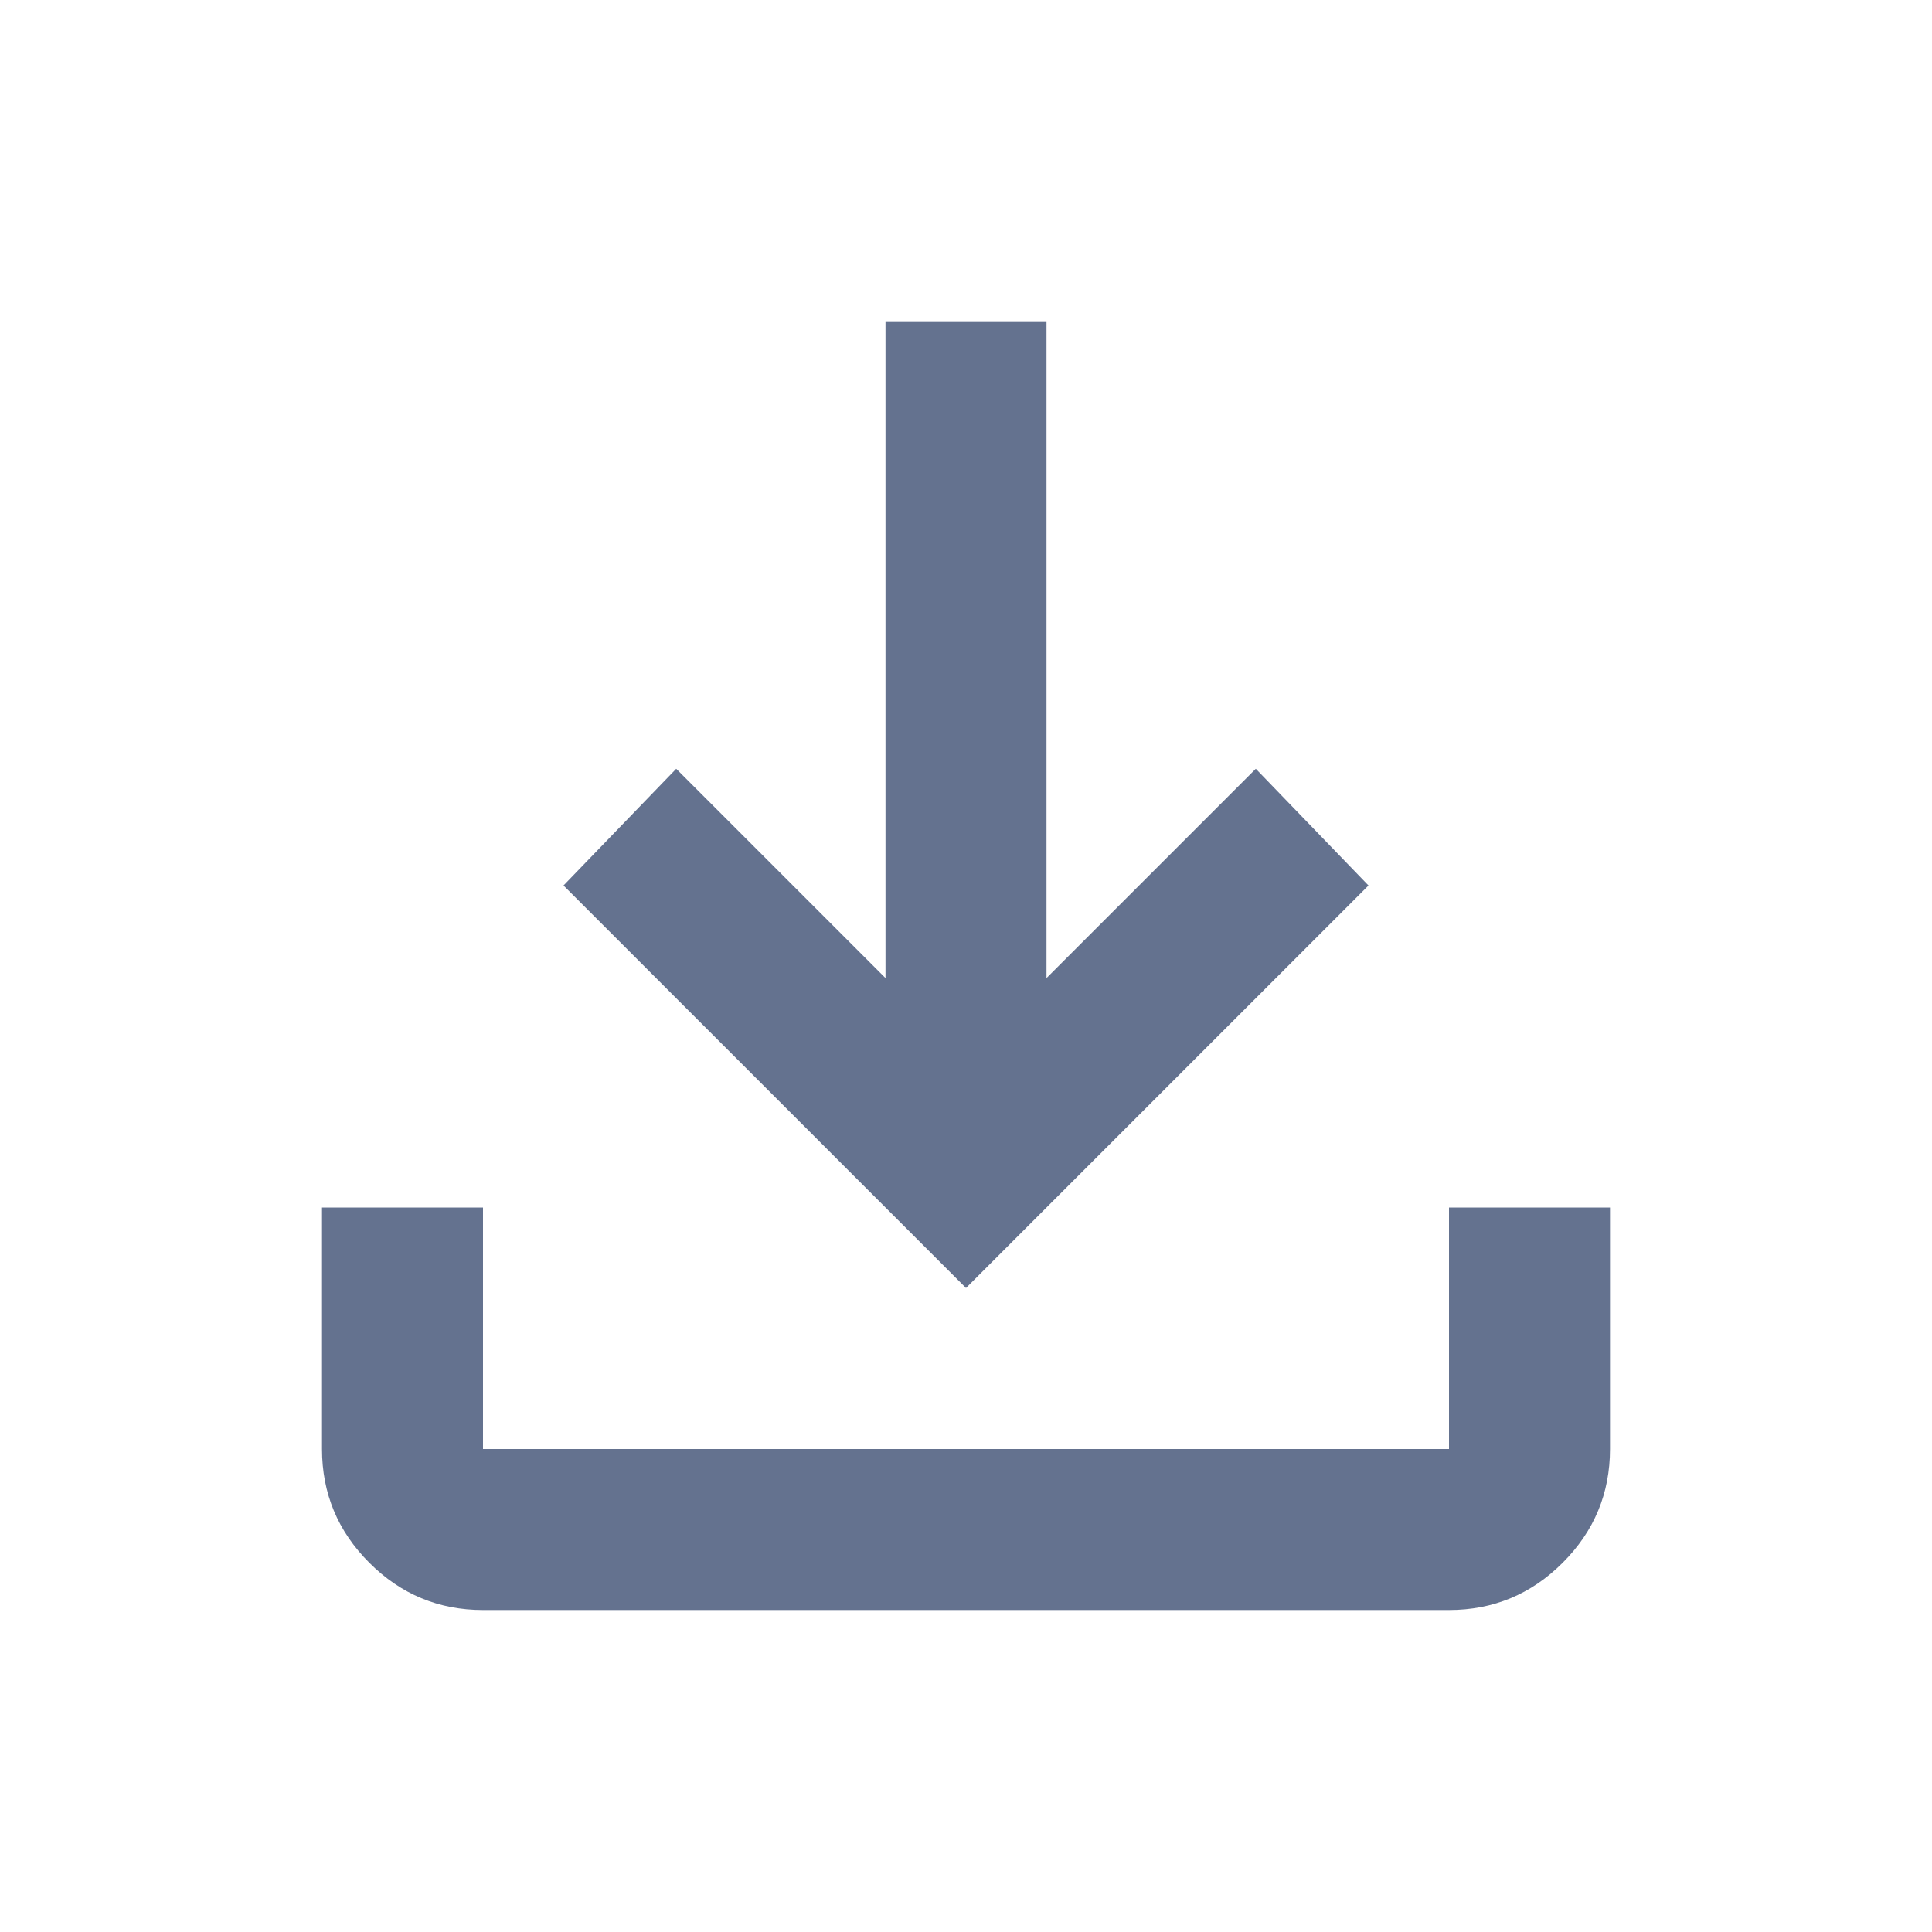
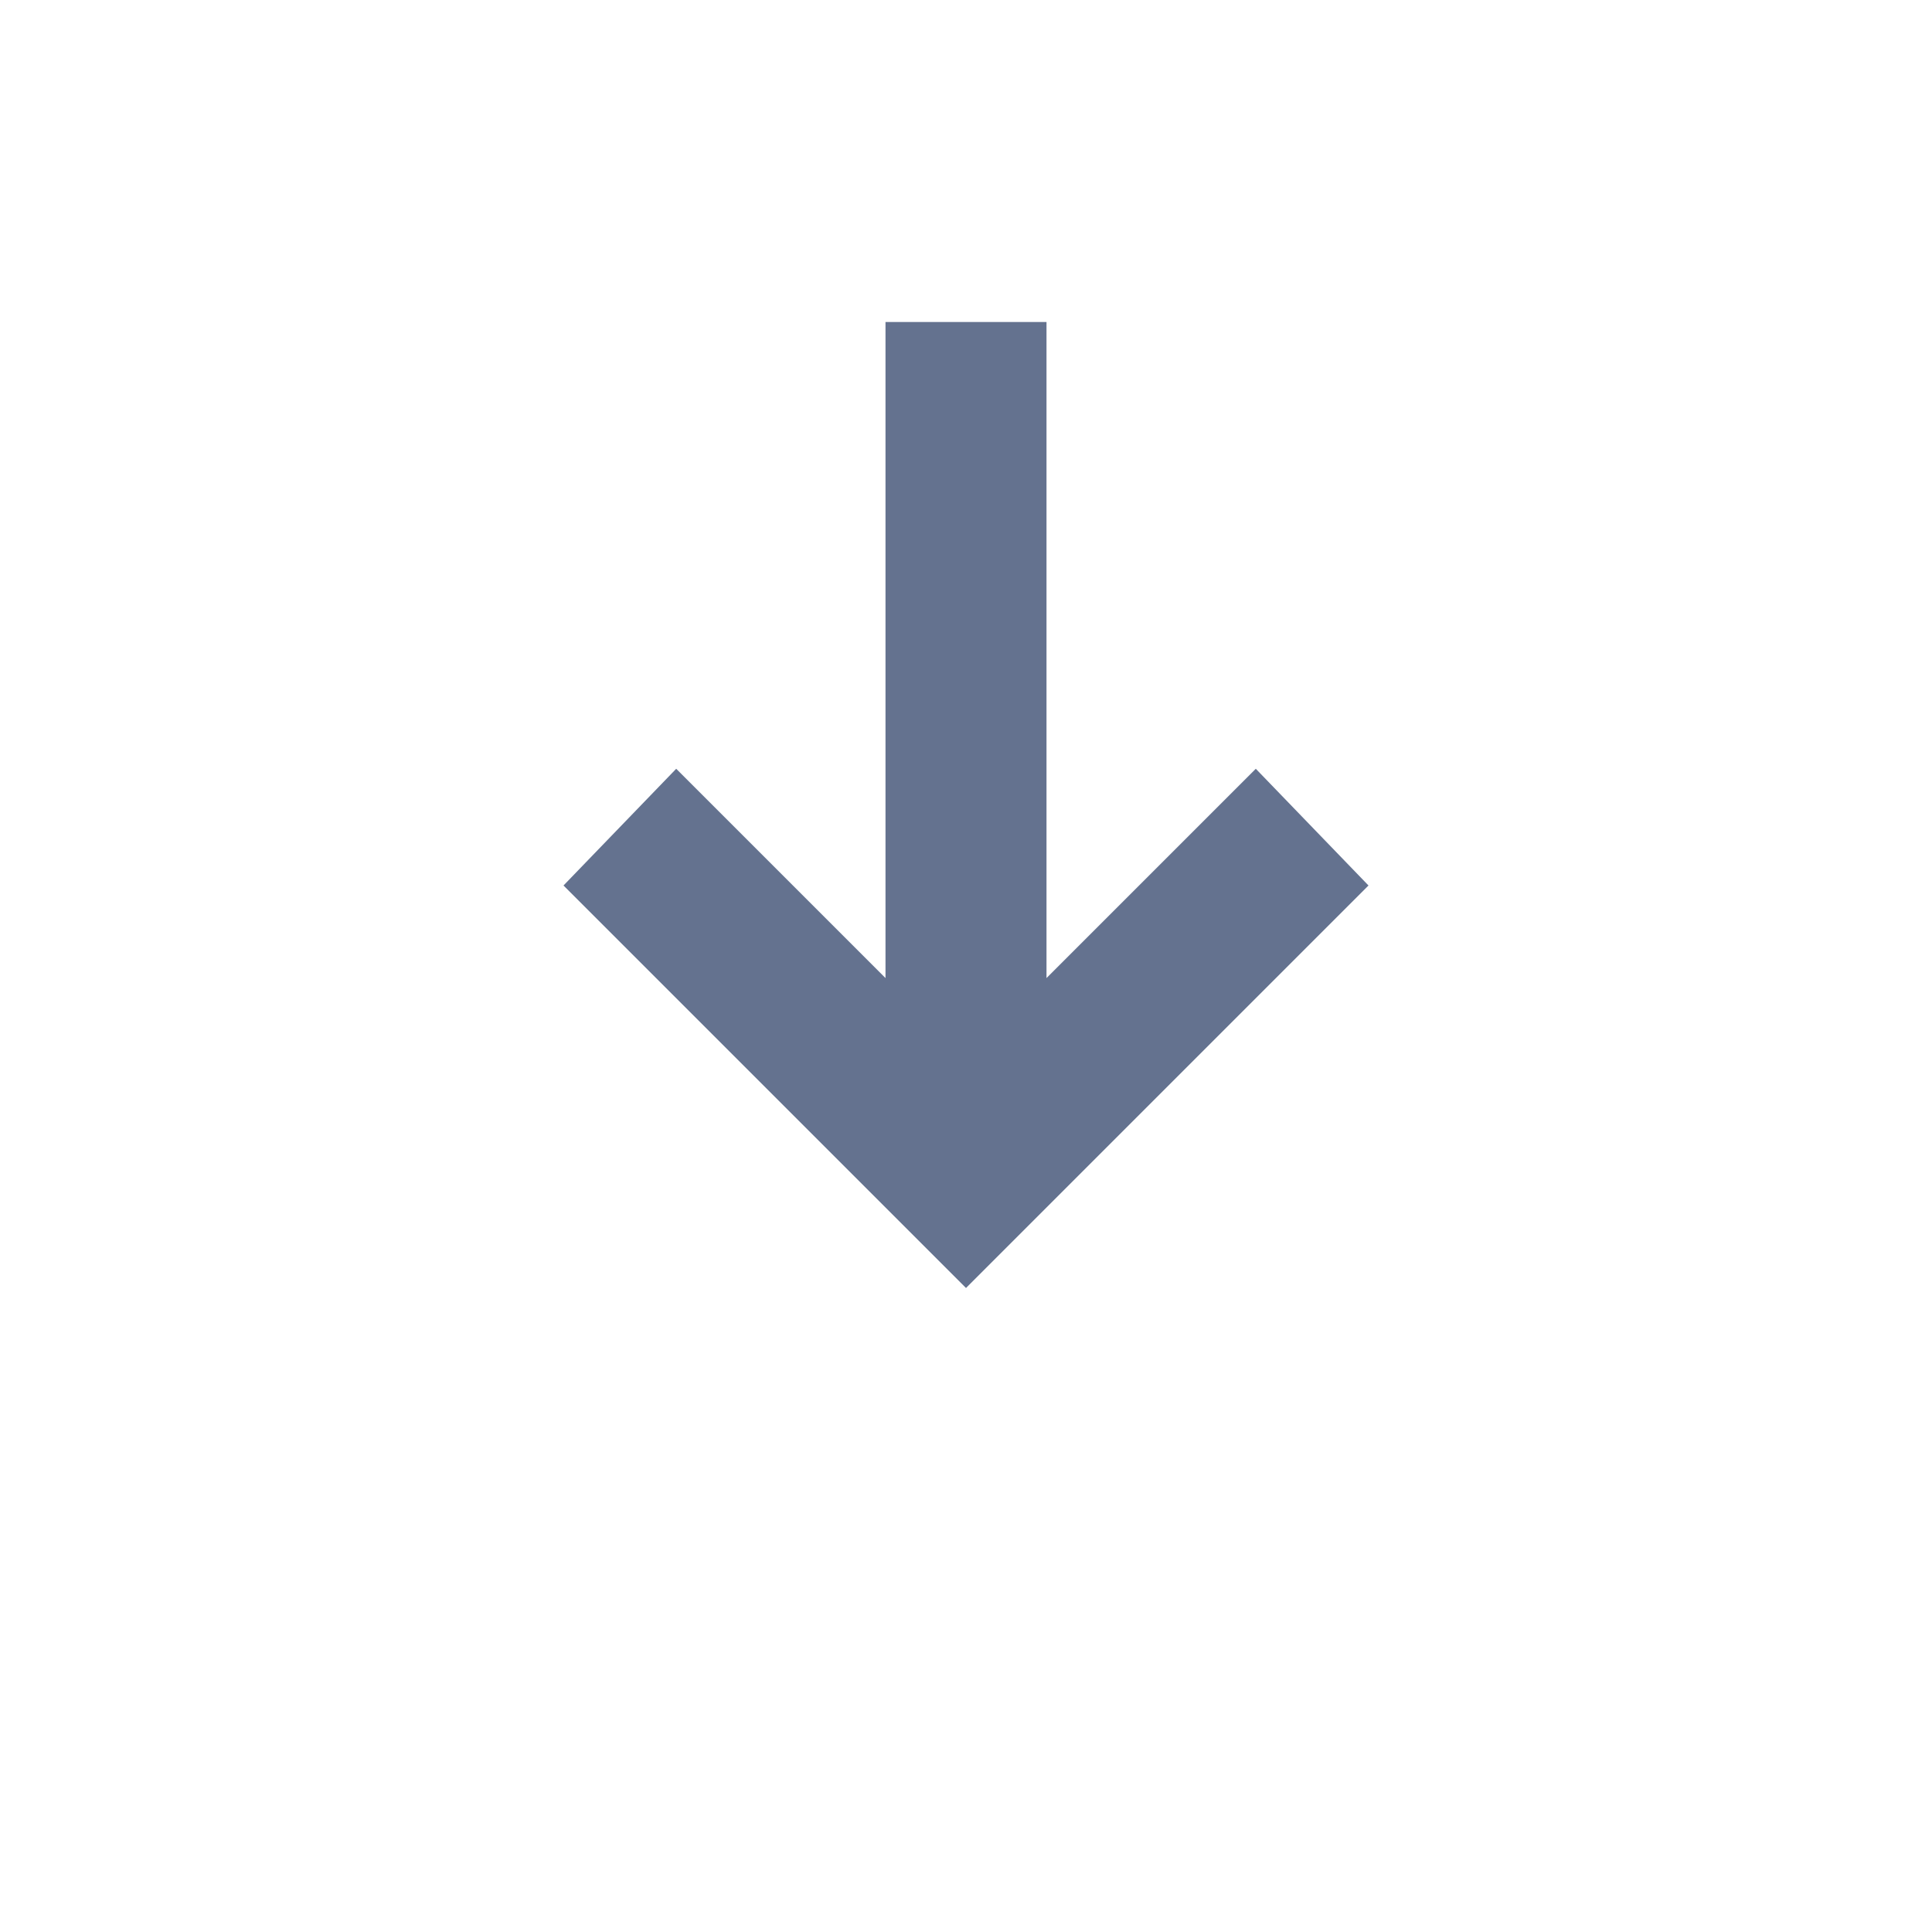
<svg xmlns="http://www.w3.org/2000/svg" height="20px" viewBox="0 -960 960 960" width="20px" fill="#64728F">
-   <path d="M480-320 280-520l56-58 104 104v-326h80v326l104-104 56 58-200 200ZM240-160q-33 0-56.5-23.5T160-240v-120h80v120h480v-120h80v120q0 33-23.5 56.5T720-160H240Z" />
+   <path d="M480-320 280-520l56-58 104 104v-326h80v326l104-104 56 58- 200 200ZM240-160q-33 0-56.5-23.5T160-240v-120h80v120h480v-120h80v120q0 33-23.5 56.5T720-160H240Z" />
</svg>
